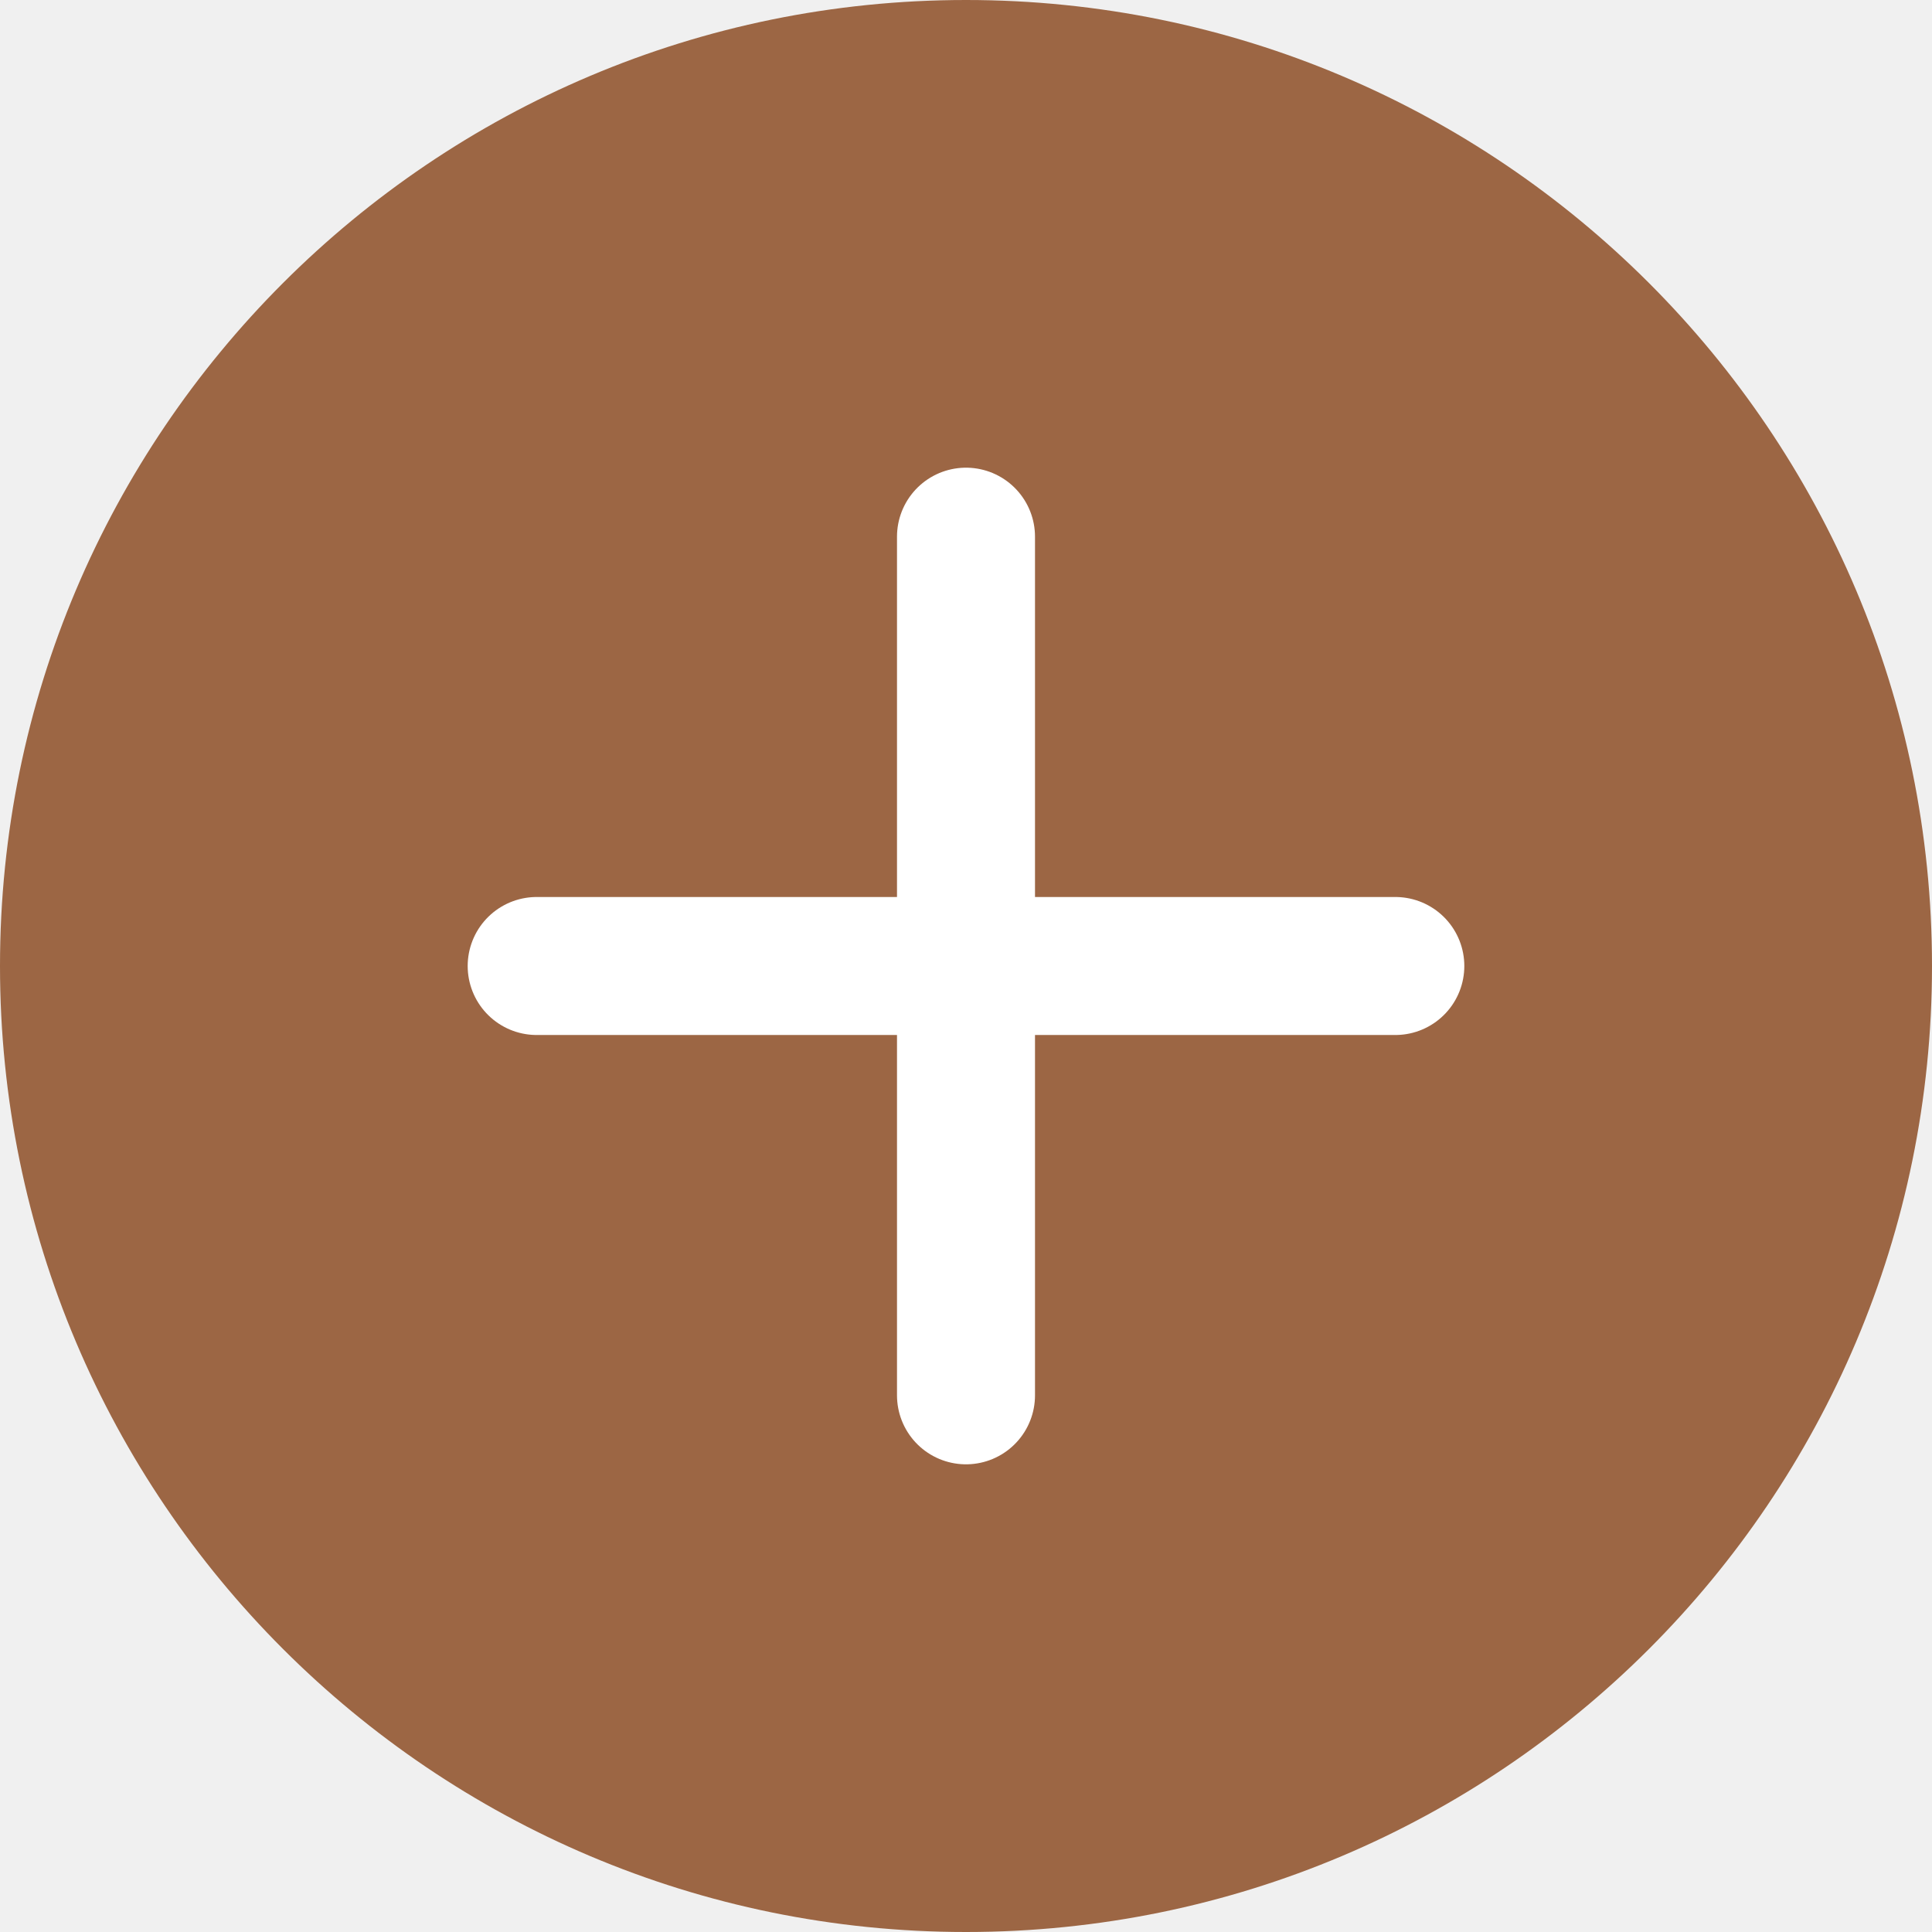
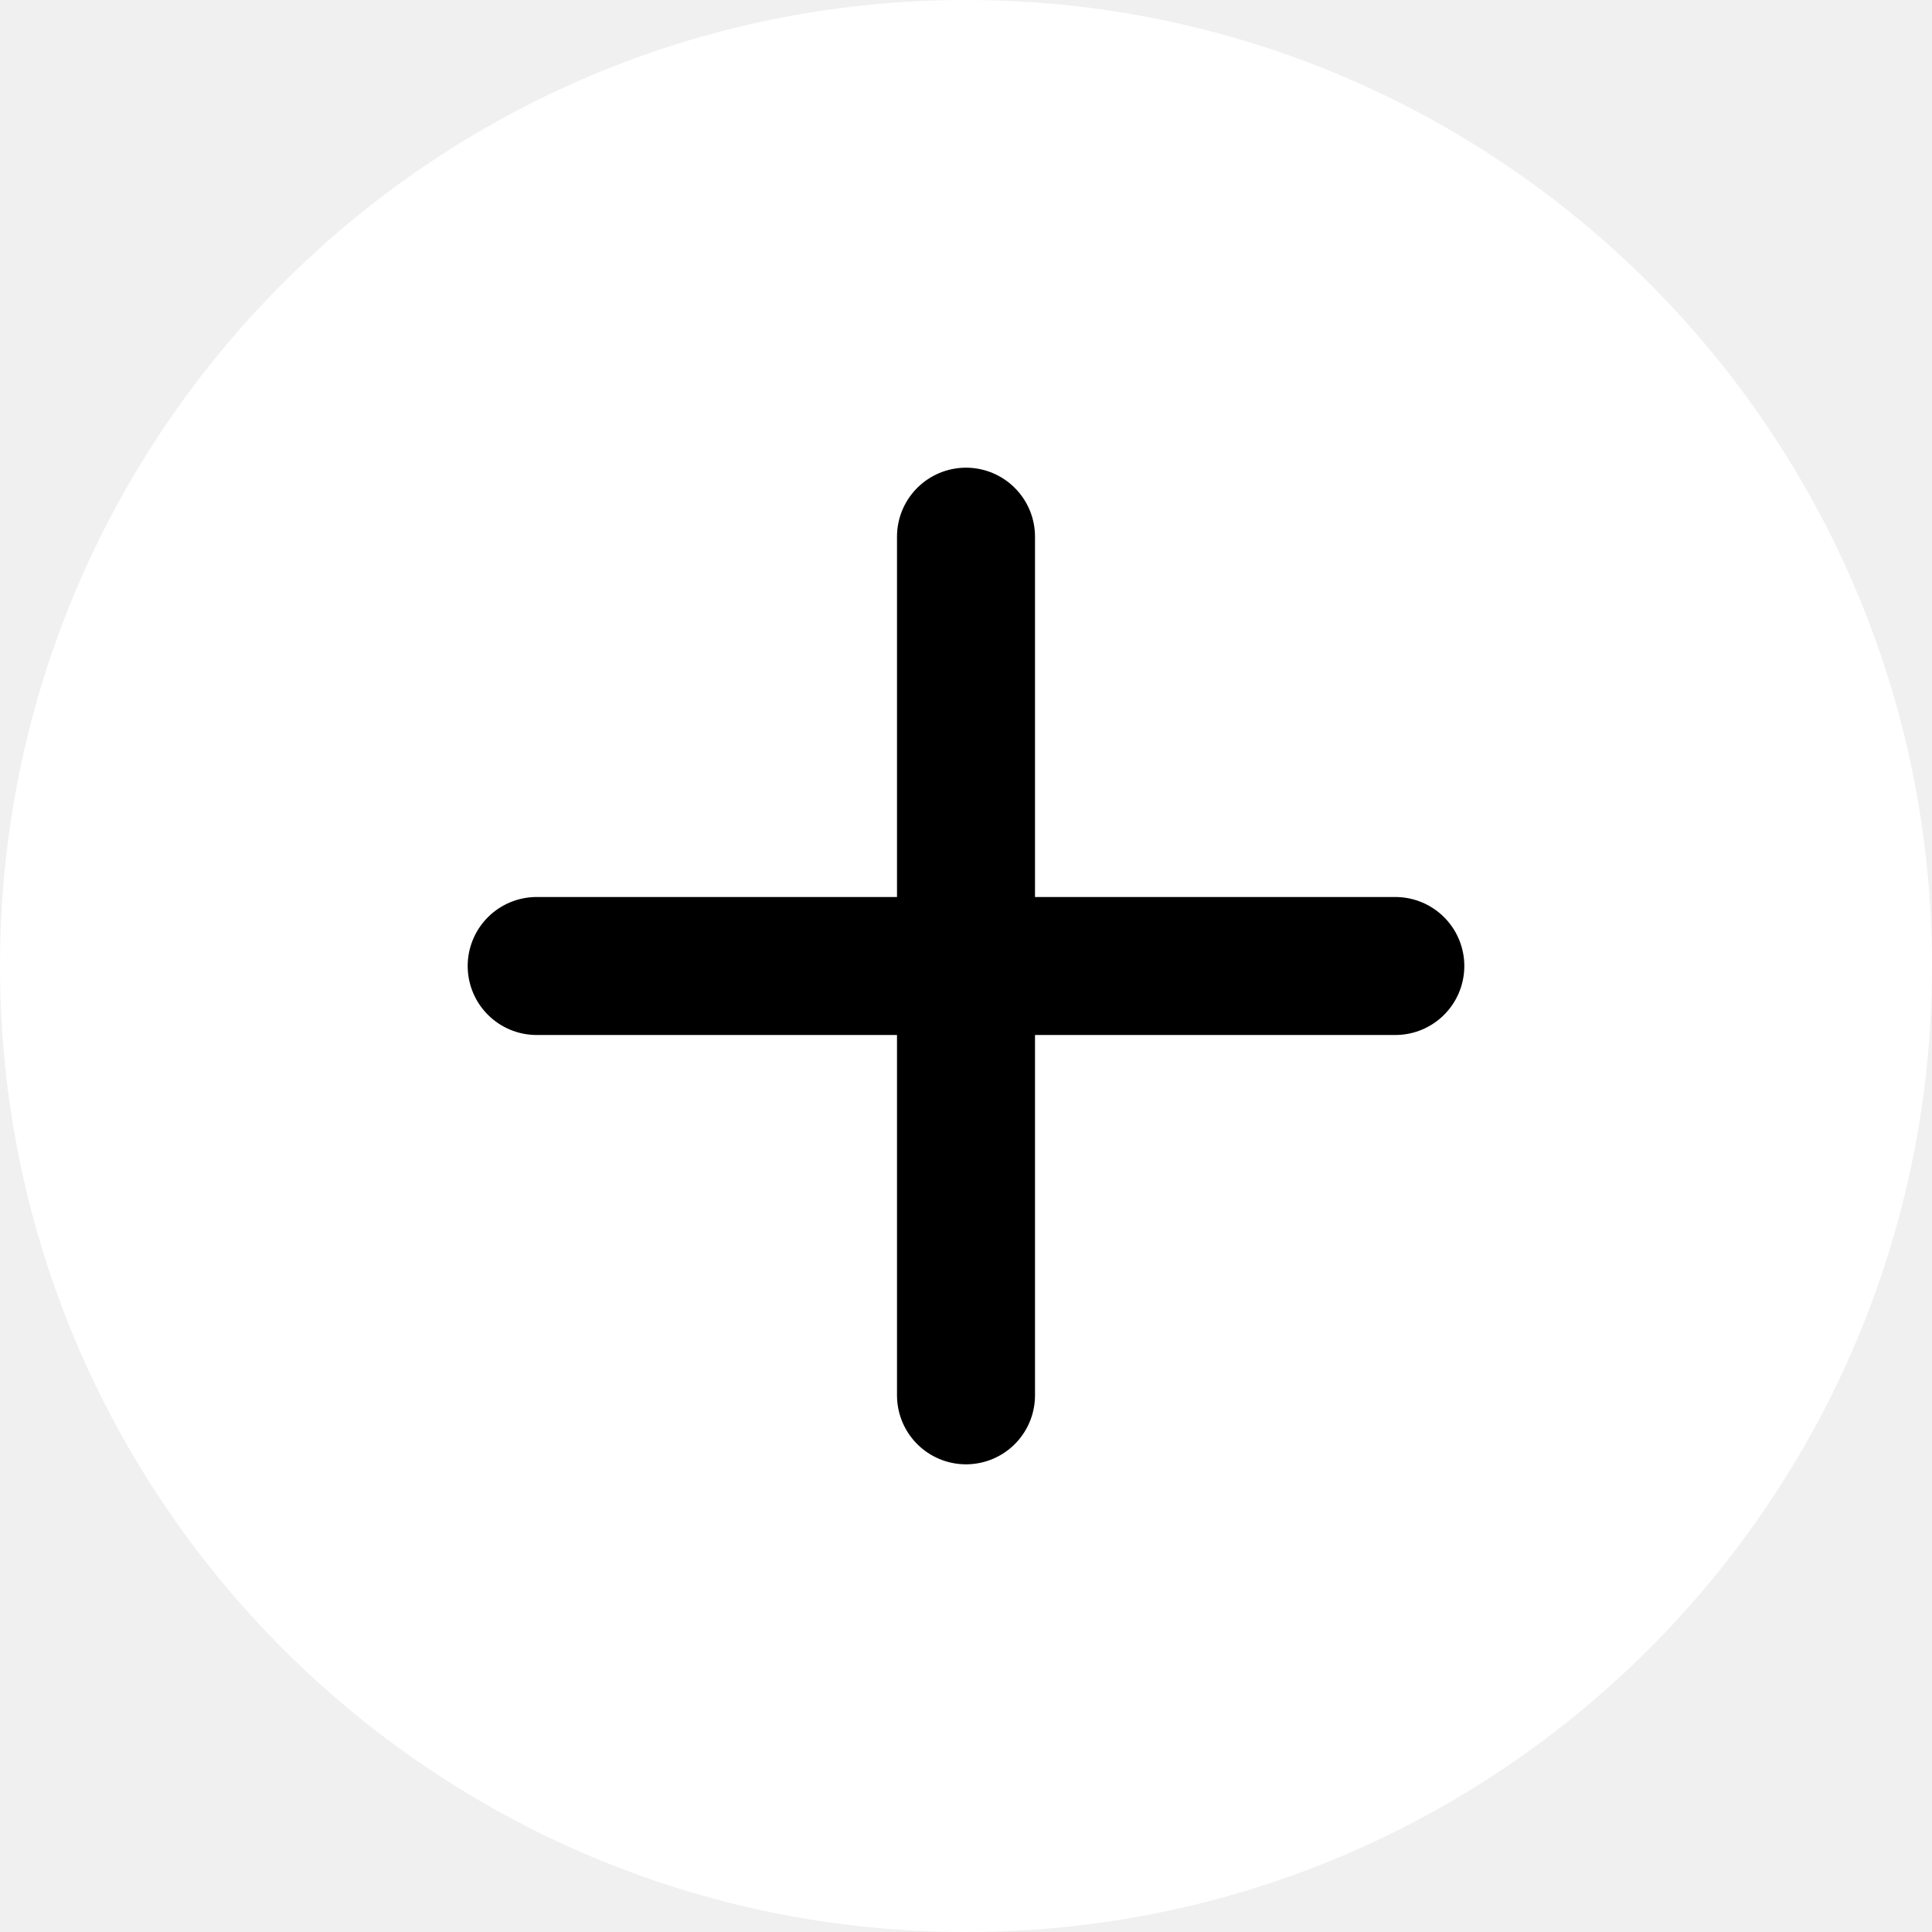
- <svg xmlns="http://www.w3.org/2000/svg" width="56" height="56" viewBox="0 0 56 56" fill="none">
-   <path d="M56 28C56 12.542 43.458 0 28 0C12.542 0 0 12.542 0 28C0 43.458 12.542 56 28 56C43.458 56 56 43.458 56 28Z" fill="#9C6644" />
-   <path d="M28 15.556V40.444ZM40.444 28H15.556Z" fill="#9C6644" />
-   <path d="M28 15.556V40.444M40.444 28H15.556" stroke="white" stroke-width="4" stroke-linecap="round" stroke-linejoin="round" />
+ <svg xmlns="http://www.w3.org/2000/svg" width="56" height="56" viewBox="0 0 56 56" fill="#ffffff">
+   <path d="M56 28C56 12.542 43.458 0 28 0C12.542 0 0 12.542 0 28C0 43.458 12.542 56 28 56C43.458 56 56 43.458 56 28Z" fill="#ffffff" />
+   <path d="M28 15.556V40.444ZM40.444 28H15.556Z" fill="#ffffff" />
+   <path d="M28 15.556V40.444M40.444 28H15.556" stroke="#000000" stroke-width="4" stroke-linecap="round" stroke-linejoin="round" />
</svg>
